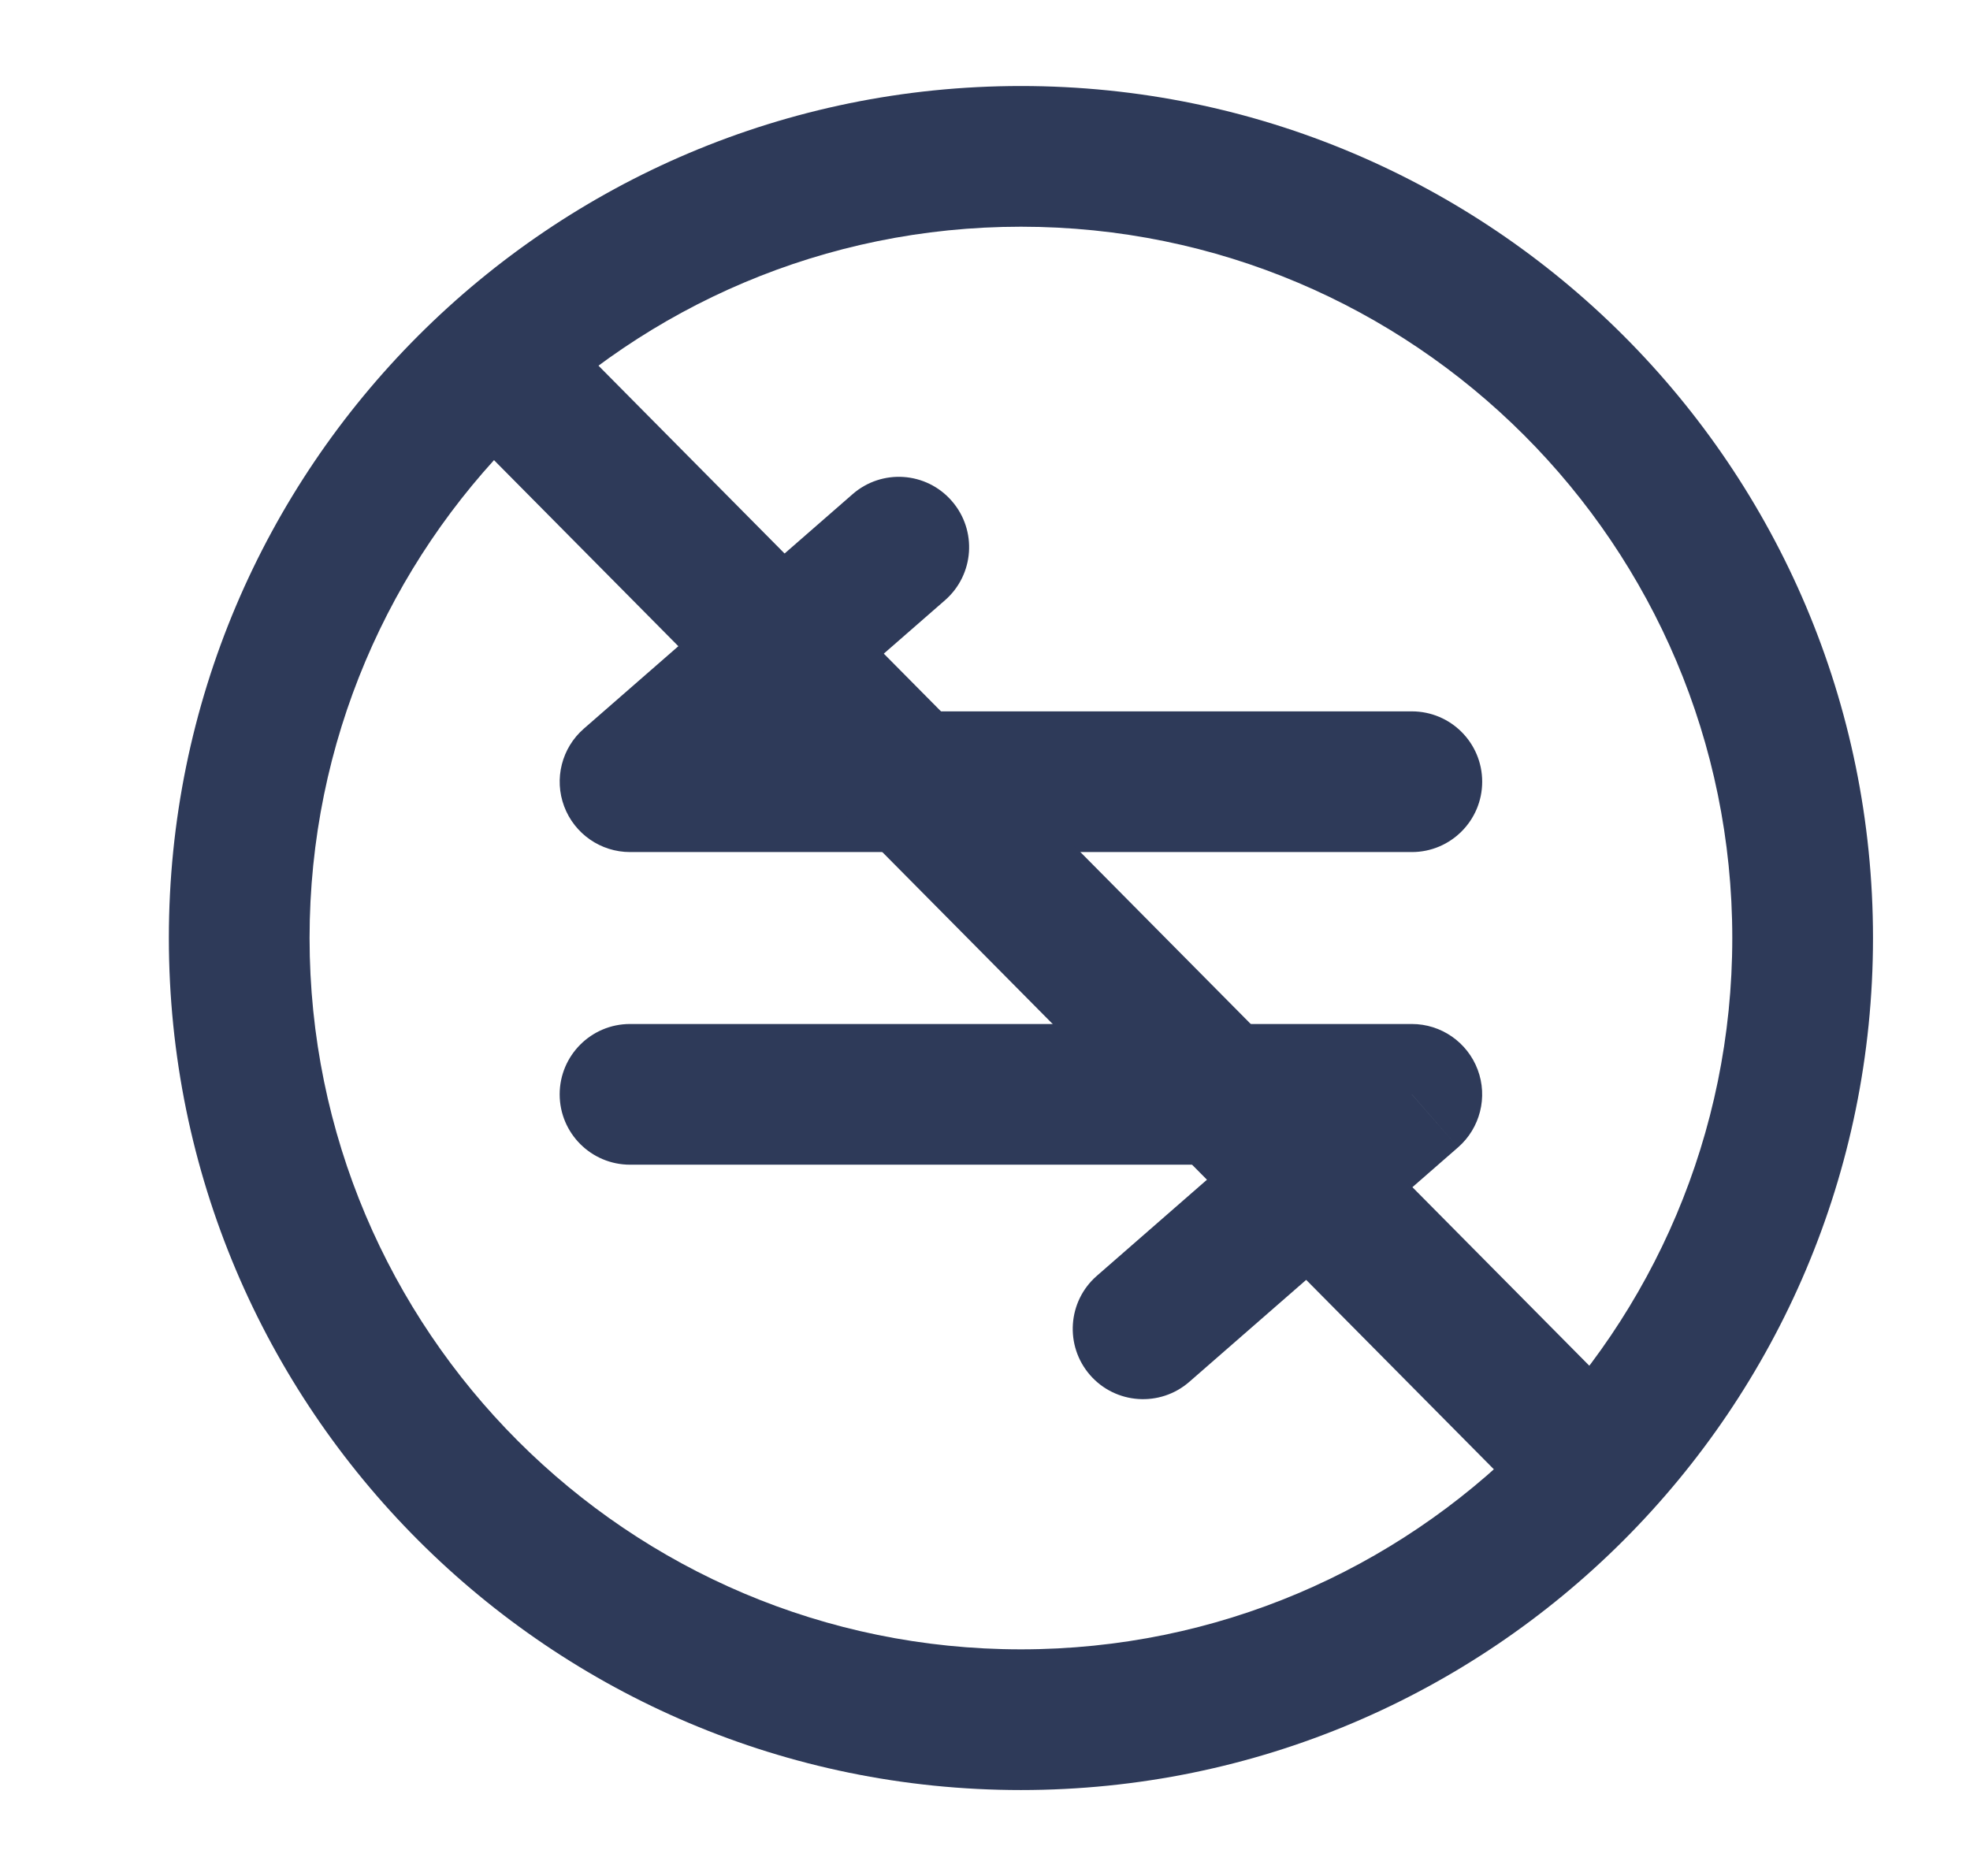
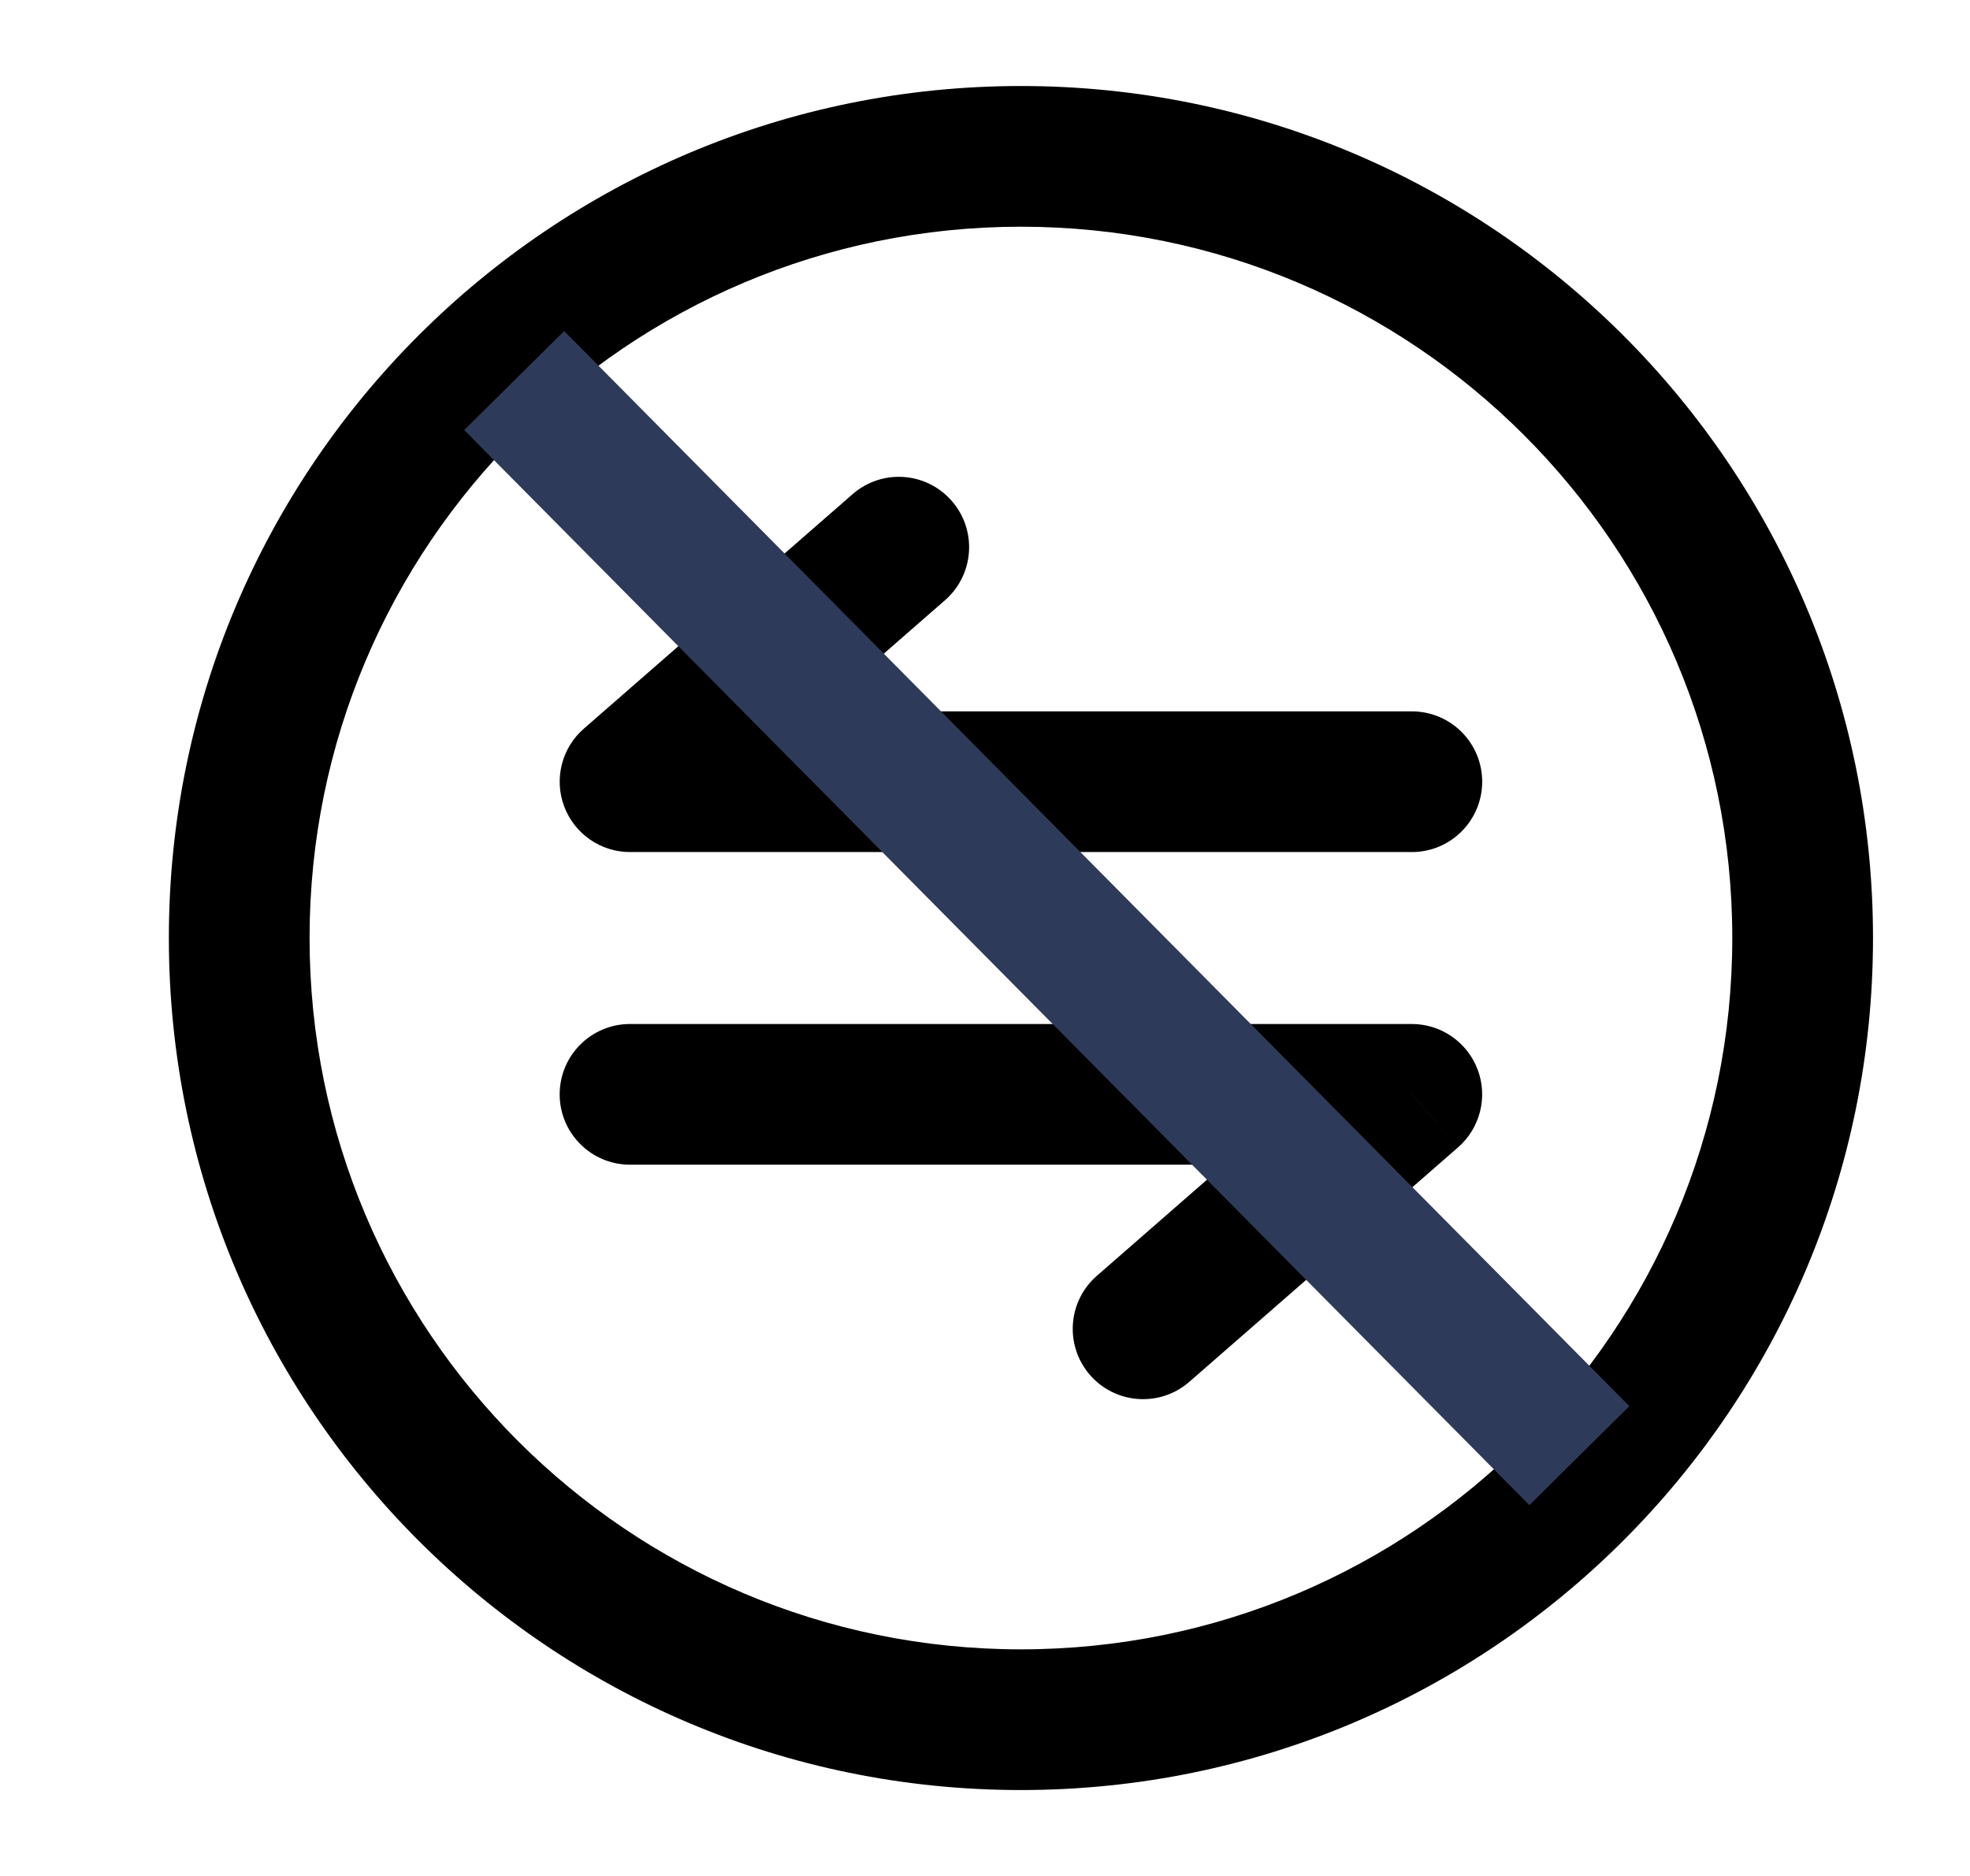
<svg xmlns="http://www.w3.org/2000/svg" viewBox="0 0 21 20" fill="none">
-   <path d="M15.05 9.084C15.464 9.084 15.8 8.748 15.8 8.334C15.8 7.919 15.464 7.584 15.05 7.584V9.084ZM6.716 8.334L6.223 7.769C5.988 7.974 5.904 8.304 6.014 8.597C6.124 8.89 6.404 9.084 6.716 9.084V8.334ZM10.074 6.399C10.386 6.126 10.418 5.653 10.146 5.341C9.874 5.028 9.4 4.996 9.088 5.269L10.074 6.399ZM6.716 10.917C6.302 10.917 5.966 11.253 5.966 11.667C5.966 12.081 6.302 12.417 6.716 12.417V10.917ZM15.05 11.667L15.543 12.232C15.778 12.027 15.862 11.696 15.752 11.404C15.642 11.111 15.362 10.917 15.05 10.917V11.667ZM11.692 13.602C11.38 13.874 11.348 14.348 11.62 14.66C11.892 14.972 12.366 15.004 12.678 14.732L11.692 13.602ZM18.466 10C18.466 14.188 15.071 17.584 10.883 17.584V19.084C15.899 19.084 19.966 15.017 19.966 10H18.466ZM10.883 17.584C6.695 17.584 3.3 14.188 3.3 10H1.8C1.8 15.017 5.866 19.084 10.883 19.084V17.584ZM3.3 10C3.3 5.812 6.695 2.417 10.883 2.417V0.917C5.866 0.917 1.8 4.984 1.8 10H3.3ZM10.883 2.417C15.071 2.417 18.466 5.812 18.466 10H19.966C19.966 4.984 15.899 0.917 10.883 0.917V2.417ZM15.05 7.584H6.716V9.084H15.05V7.584ZM7.209 8.899L10.074 6.399L9.088 5.269L6.223 7.769L7.209 8.899ZM6.716 12.417L15.05 12.417V10.917H6.716V12.417ZM14.556 11.102L11.692 13.602L12.678 14.732L15.543 12.232L14.556 11.102Z" fill="#2E3A59" />
+   <path d="M15.05 9.084C15.464 9.084 15.8 8.748 15.8 8.334C15.8 7.919 15.464 7.584 15.05 7.584V9.084ZM6.716 8.334L6.223 7.769C5.988 7.974 5.904 8.304 6.014 8.597C6.124 8.89 6.404 9.084 6.716 9.084V8.334ZM10.074 6.399C10.386 6.126 10.418 5.653 10.146 5.341C9.874 5.028 9.4 4.996 9.088 5.269L10.074 6.399ZM6.716 10.917C6.302 10.917 5.966 11.253 5.966 11.667C5.966 12.081 6.302 12.417 6.716 12.417V10.917ZM15.05 11.667L15.543 12.232C15.778 12.027 15.862 11.696 15.752 11.404C15.642 11.111 15.362 10.917 15.05 10.917V11.667ZM11.692 13.602C11.38 13.874 11.348 14.348 11.62 14.66C11.892 14.972 12.366 15.004 12.678 14.732L11.692 13.602ZM18.466 10C18.466 14.188 15.071 17.584 10.883 17.584V19.084C15.899 19.084 19.966 15.017 19.966 10H18.466ZM10.883 17.584C6.695 17.584 3.3 14.188 3.3 10H1.8C1.8 15.017 5.866 19.084 10.883 19.084V17.584ZM3.3 10C3.3 5.812 6.695 2.417 10.883 2.417V0.917C5.866 0.917 1.8 4.984 1.8 10H3.3ZM10.883 2.417C15.071 2.417 18.466 5.812 18.466 10H19.966C19.966 4.984 15.899 0.917 10.883 0.917V2.417ZM15.05 7.584H6.716V9.084H15.05V7.584ZM7.209 8.899L10.074 6.399L9.088 5.269L6.223 7.769L7.209 8.899ZM6.716 12.417L15.05 12.417V10.917H6.716V12.417ZM14.556 11.102L11.692 13.602L12.678 14.732L15.543 12.232L14.556 11.102Z" fill="currentColor" />
  <line x1="5.481" y1="4.057" x2="16.836" y2="15.519" stroke="#2E3A59" stroke-width="1.5" />
</svg>
